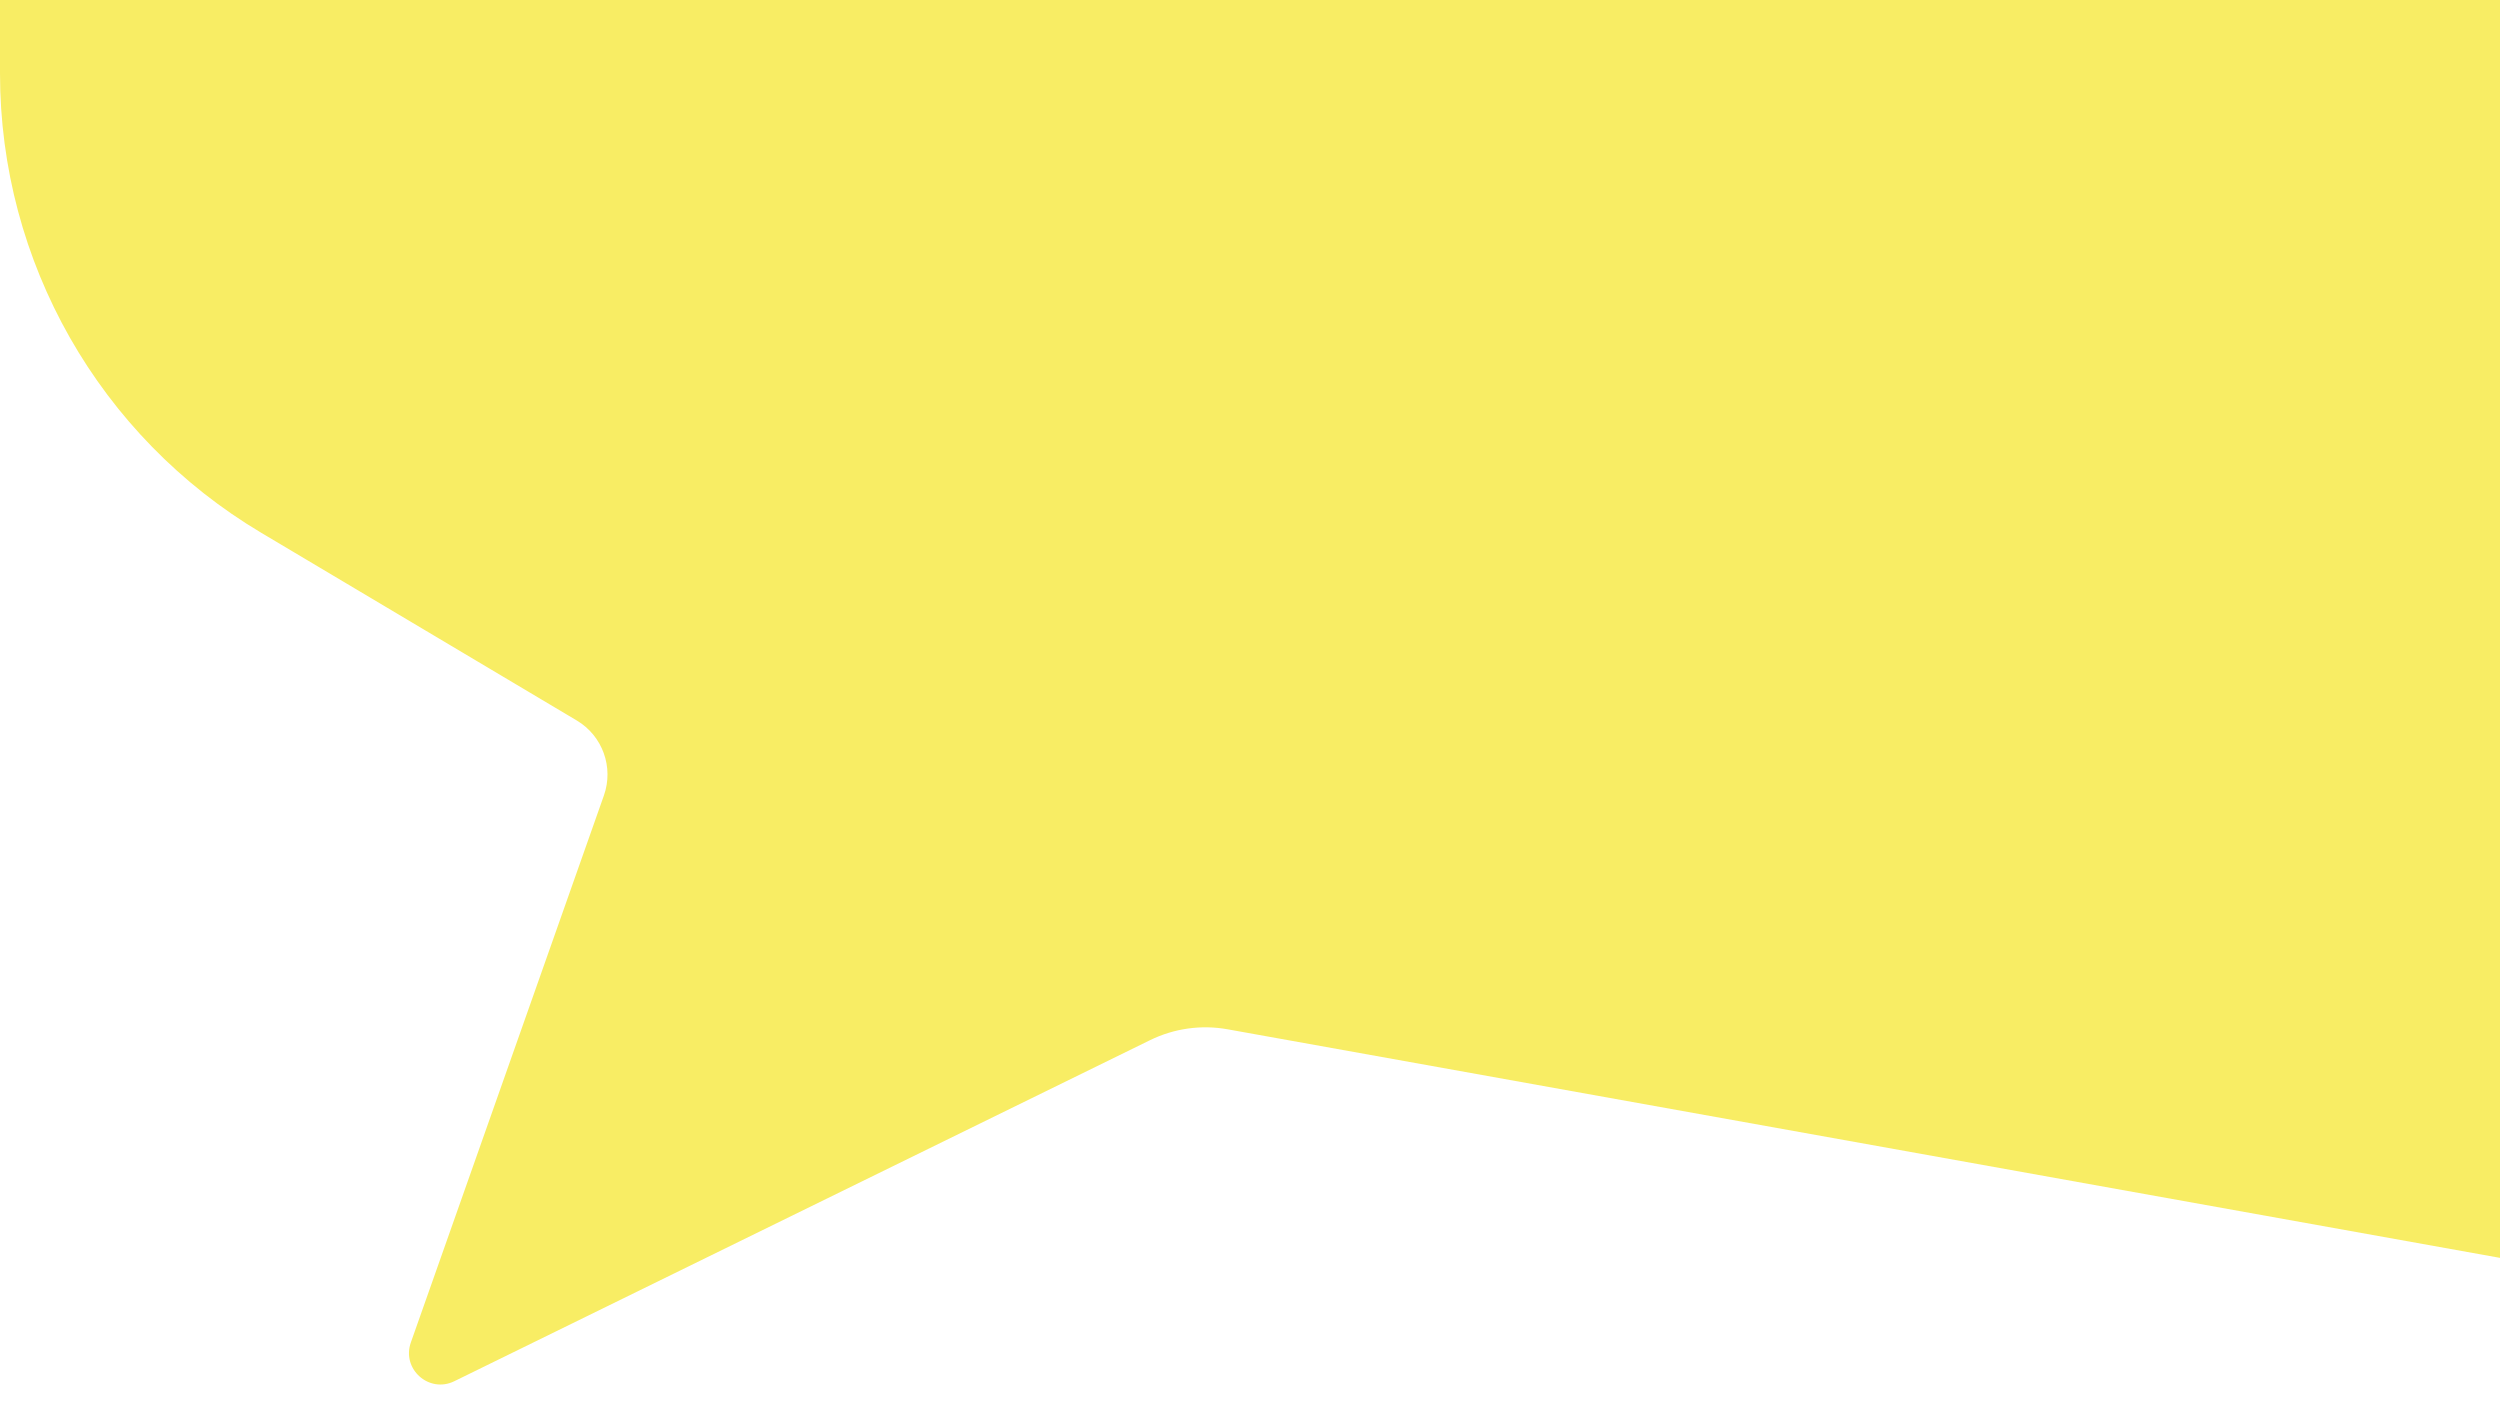
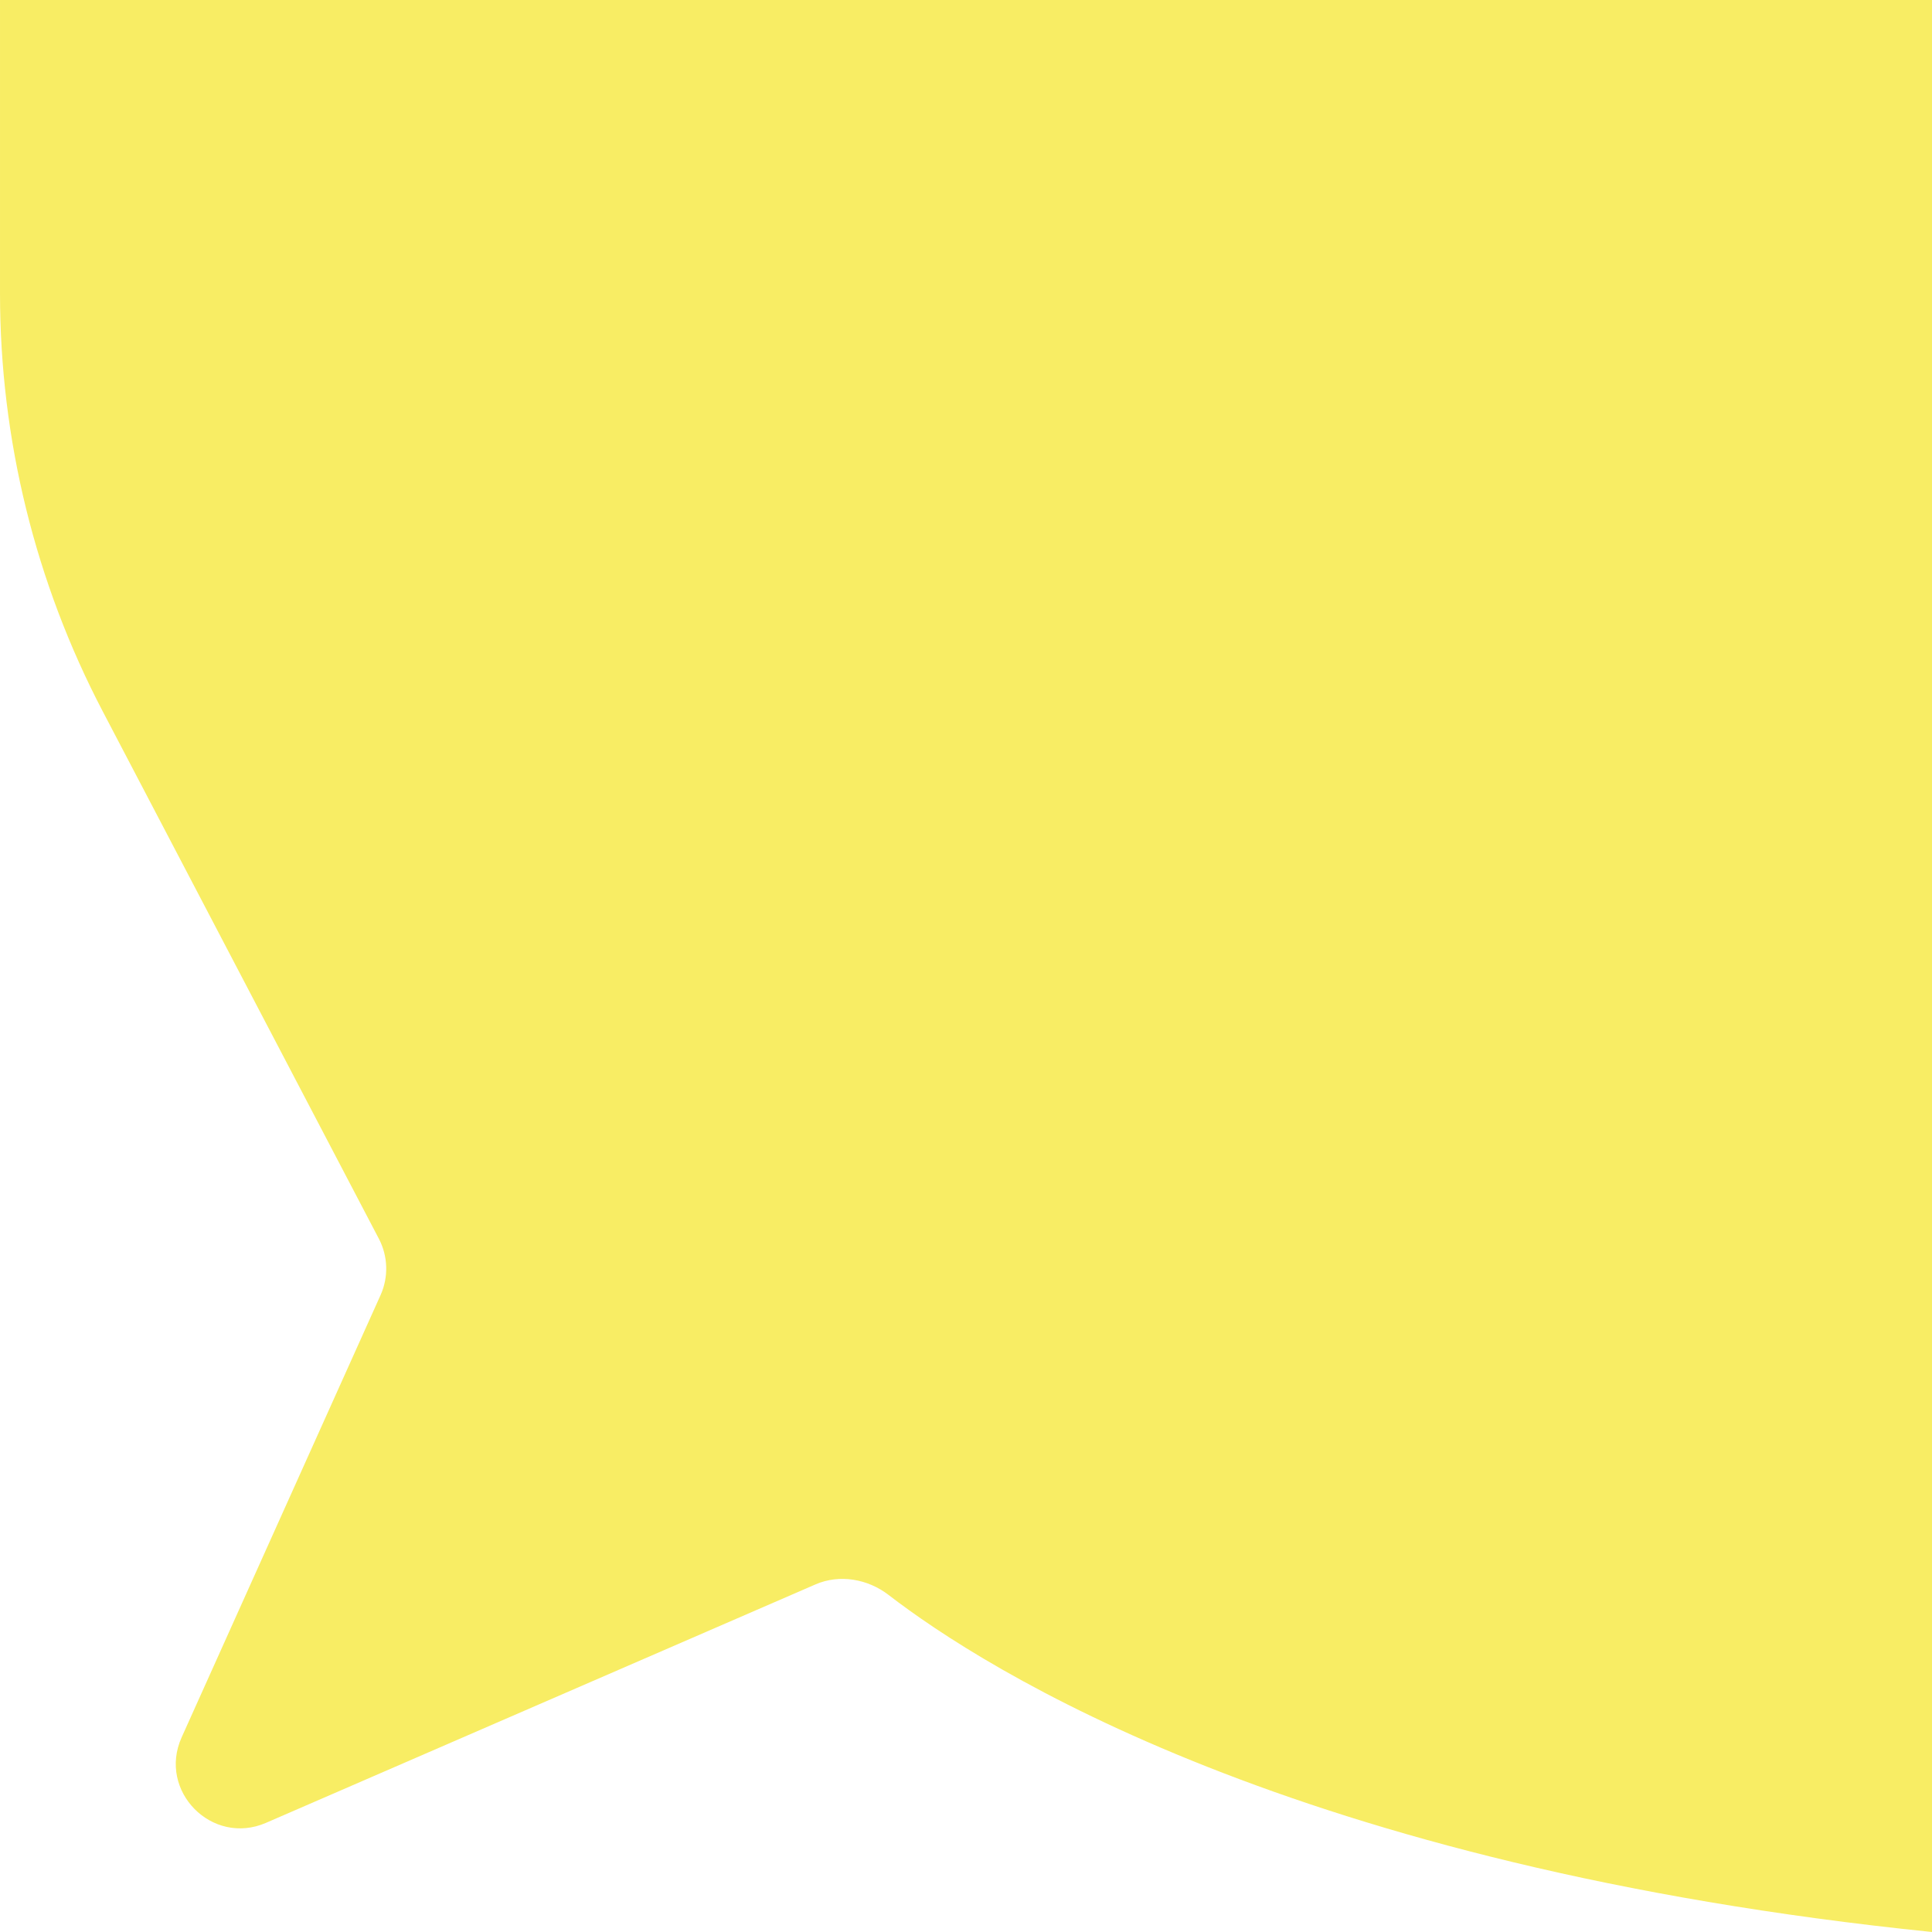
- <svg xmlns="http://www.w3.org/2000/svg" width="159" height="90" viewBox="0 0 159 90" fill="none">
-   <g id="letter_bottom_r">
-     <path id="letter_bottom_r_2" d="M159 80V0H0V4.666C0 16.654 6.313 27.756 16.616 33.886L36.682 45.823C38.321 46.798 39.043 48.794 38.409 50.592L26.129 85.384C25.533 87.073 27.287 88.634 28.895 87.845L73.145 66.154C74.675 65.404 76.404 65.162 78.081 65.464L159 80Z" fill="#F8ED64" />
-   </g>
+ <svg xmlns="http://www.w3.org/2000/svg" width="60" height="60" viewBox="0 0 60 60" fill="none">
+   <path d="M60 60C60.003 36.667 60 0 60 0H6.86646e-05V9.113C6.86646e-05 13.637 1.096 18.093 3.195 22.101L11.767 38.472C12.051 39.016 12.07 39.66 11.819 40.22L5.641 53.955C4.892 55.621 6.585 57.337 8.261 56.61L25.326 49.205C26.075 48.88 26.951 49.035 27.598 49.534C30.564 51.821 40.198 57.979 60 60Z" fill="#F8ED64" />
</svg>
